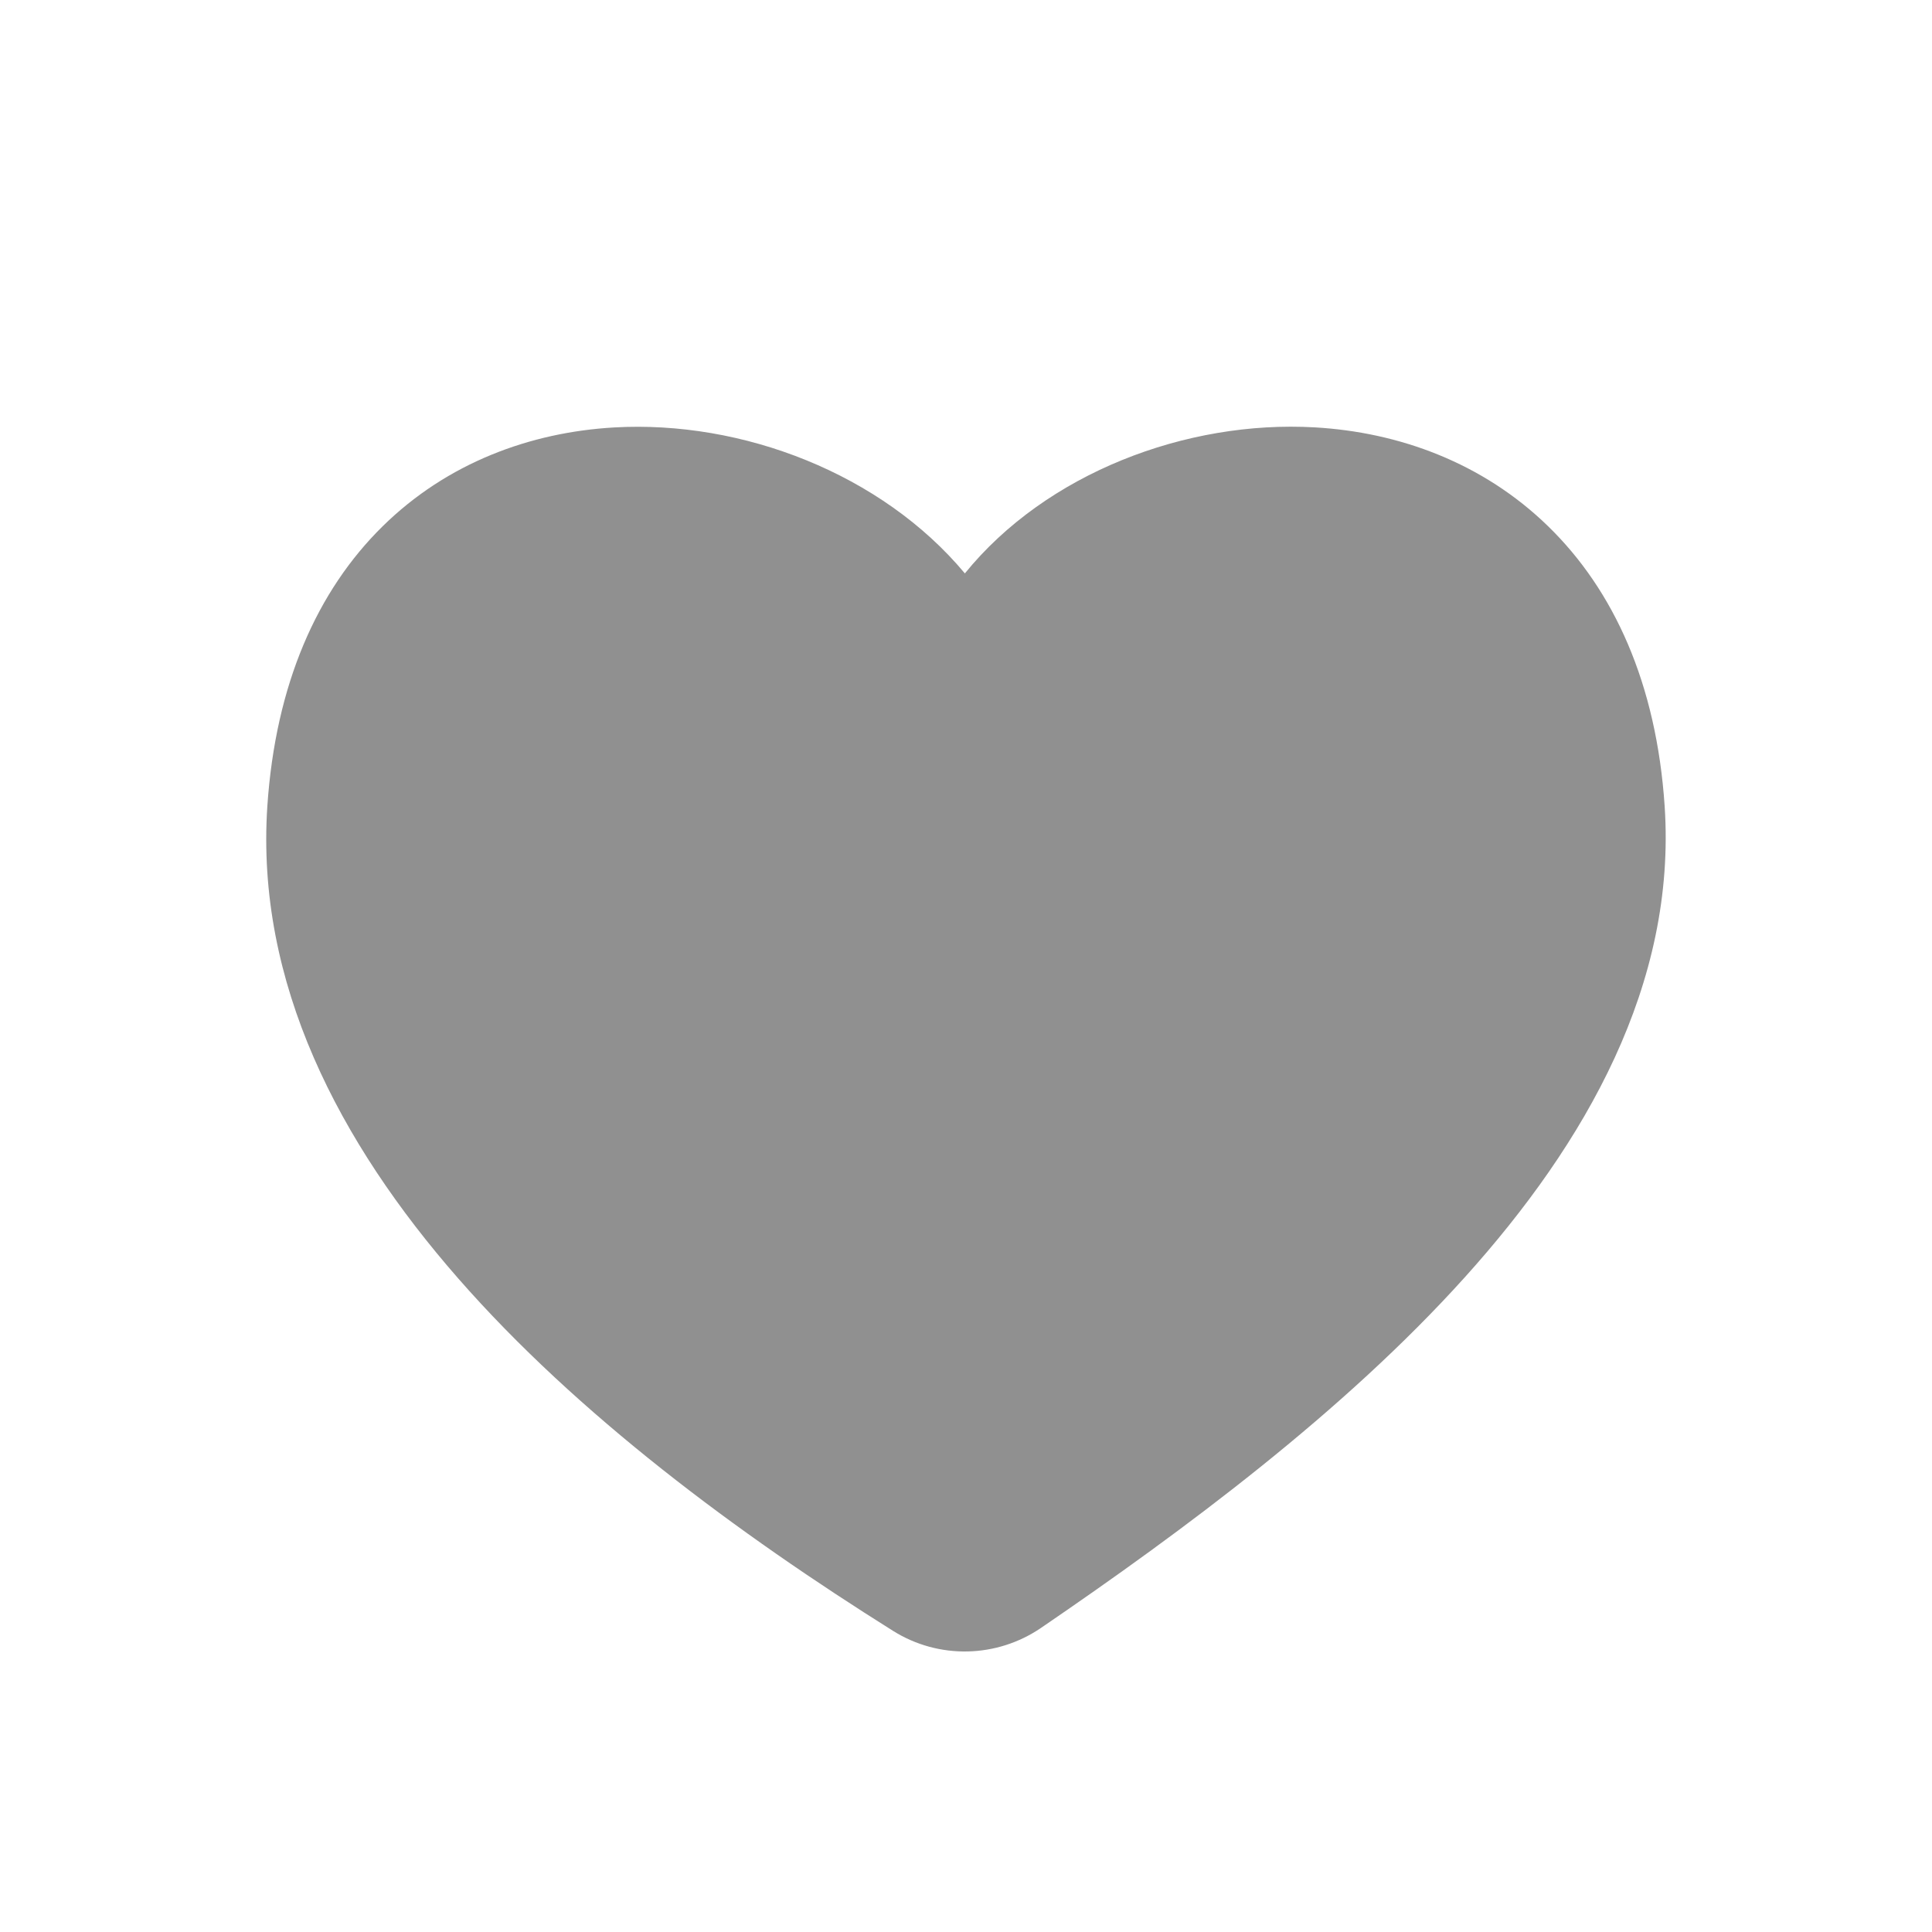
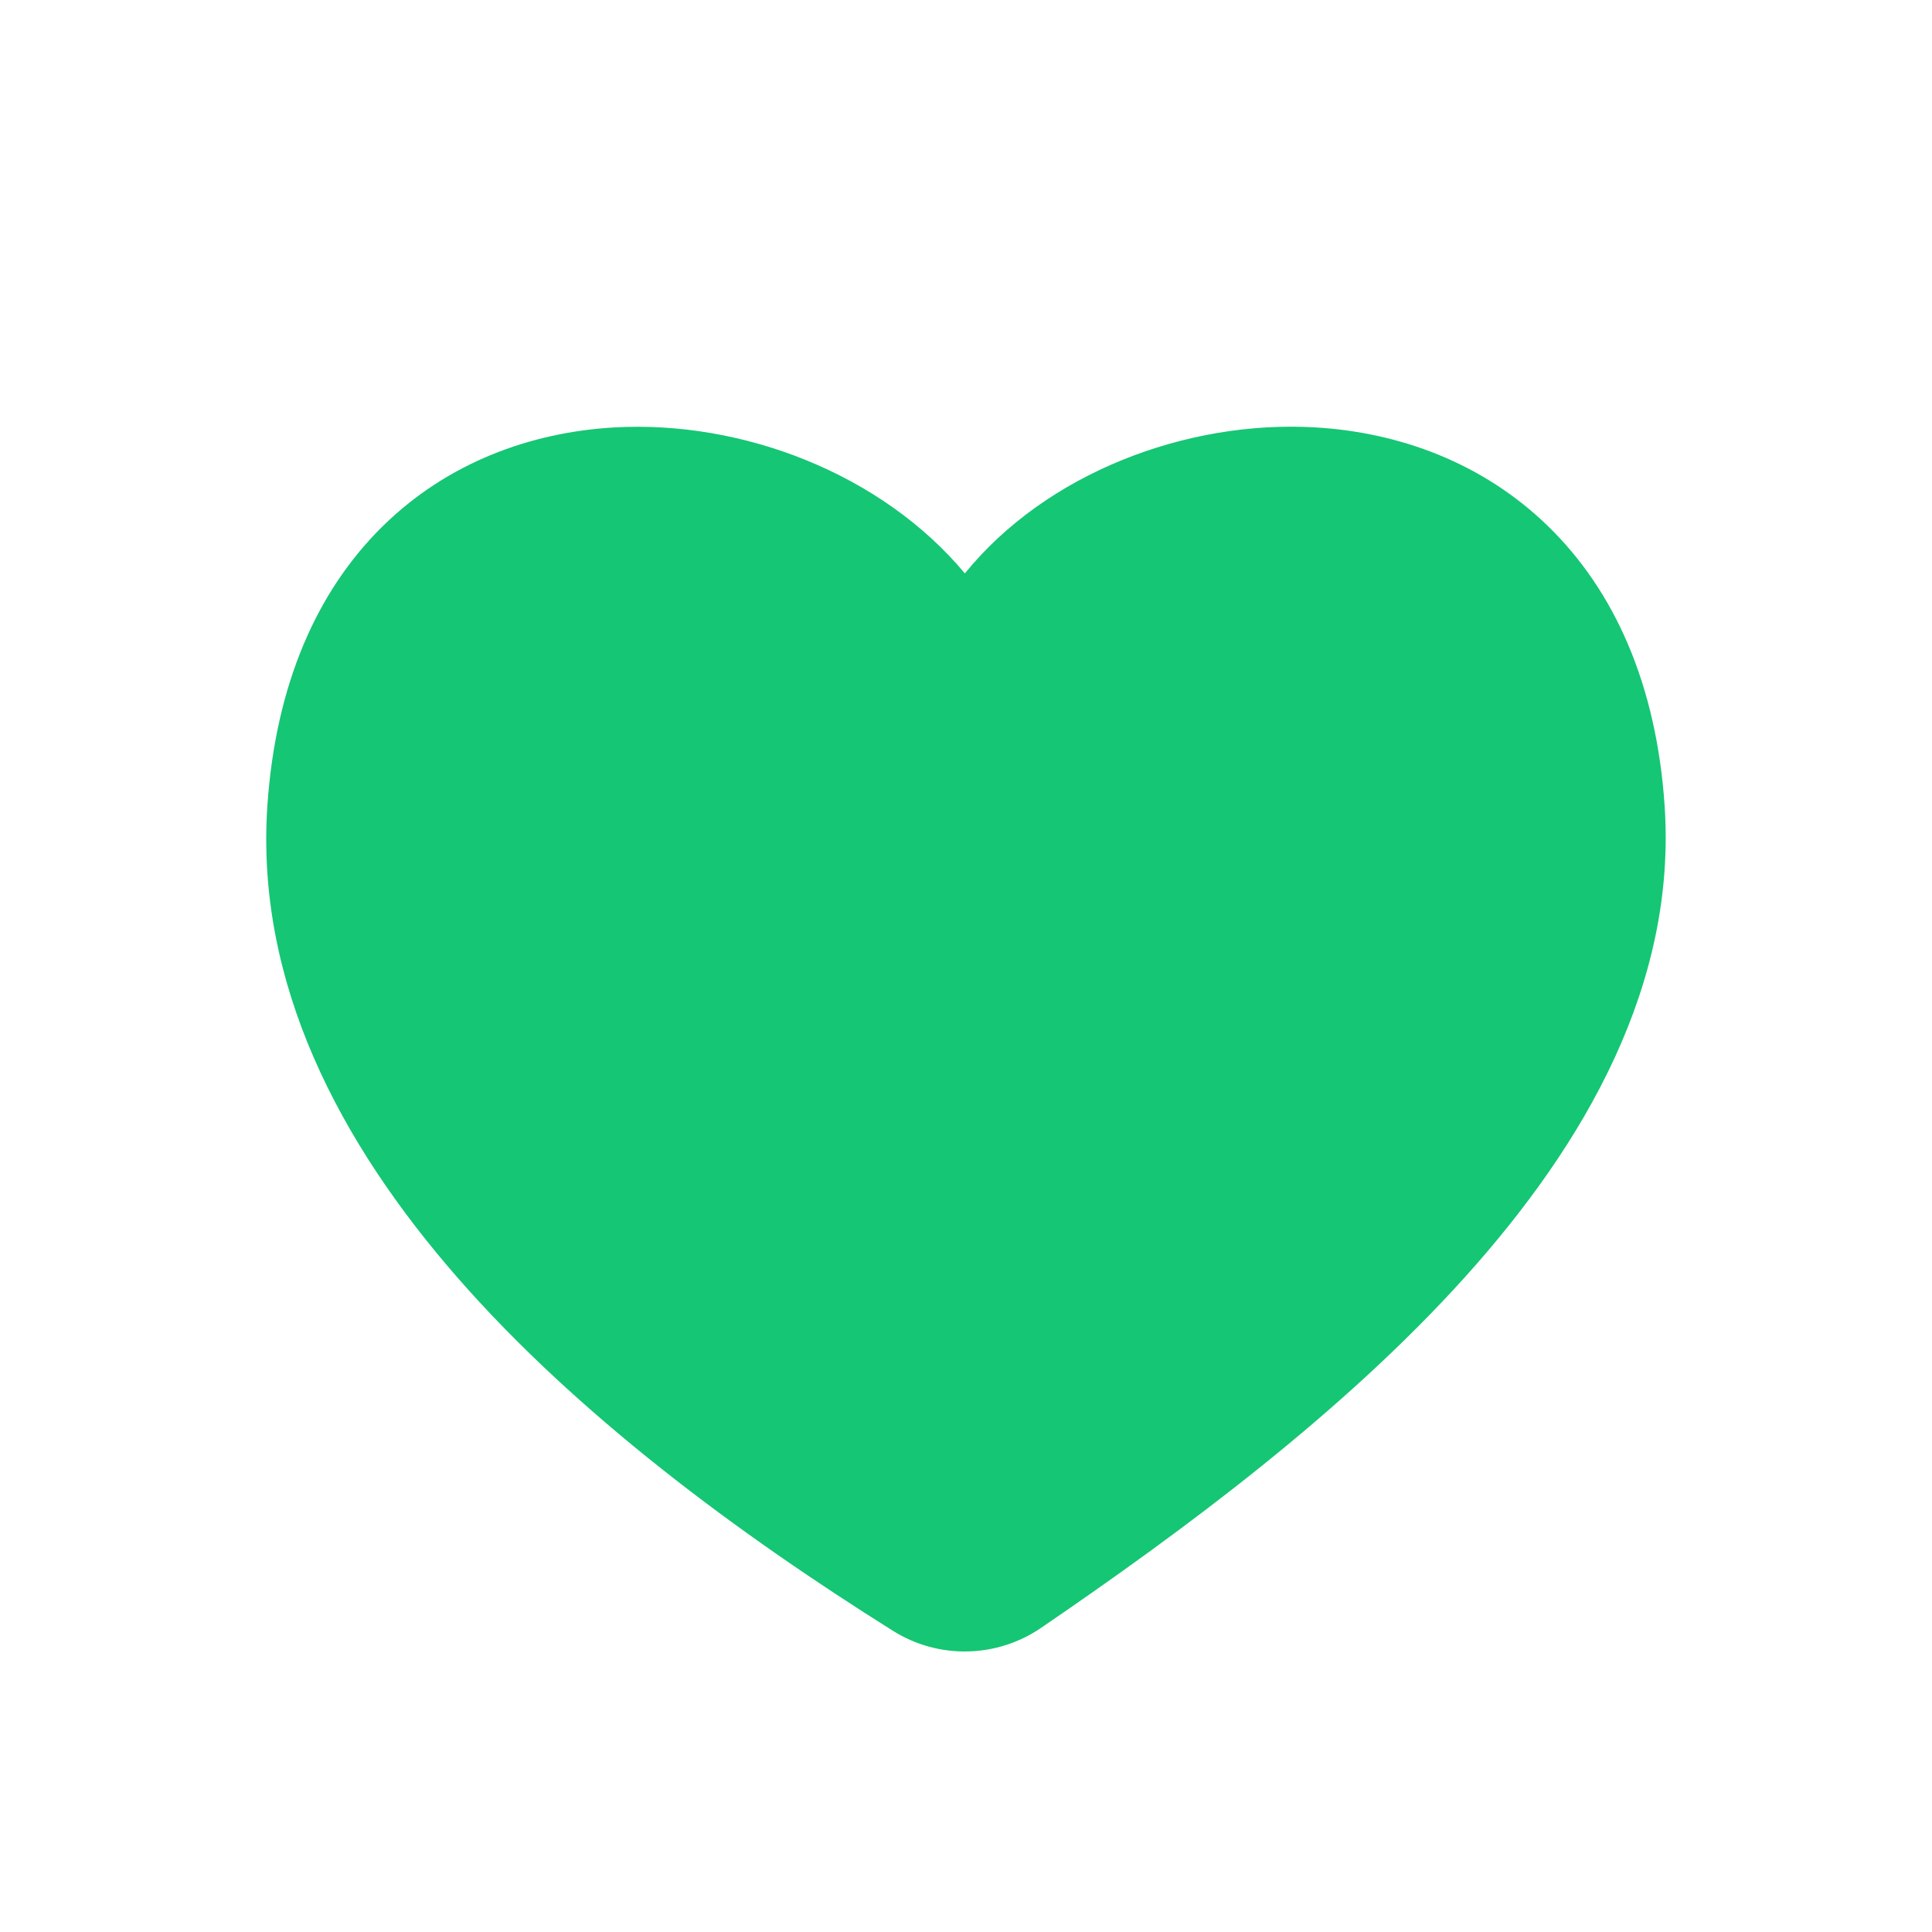
<svg xmlns="http://www.w3.org/2000/svg" width="24" height="24" viewBox="0 0 24 24" fill="none">
-   <path fill-rule="evenodd" clip-rule="evenodd" d="M19.231 6.537C20.049 7.333 20.577 8.493 20.679 10.015C20.826 12.22 19.703 14.194 18.198 15.865C16.687 17.543 14.703 19.013 12.931 20.223C12.382 20.597 11.662 20.615 11.095 20.26C9.166 19.051 7.175 17.575 5.692 15.881C4.213 14.191 3.175 12.209 3.321 10.015C3.423 8.496 3.942 7.337 4.751 6.54C5.556 5.747 6.591 5.37 7.626 5.31C9.223 5.218 10.953 5.885 11.986 7.123C12.996 5.879 14.735 5.217 16.334 5.309C17.374 5.369 18.418 5.745 19.231 6.537Z" fill="#909090" />
+   <path fill-rule="evenodd" clip-rule="evenodd" d="M19.231 6.537C20.049 7.333 20.577 8.493 20.679 10.015C20.826 12.22 19.703 14.194 18.198 15.865C16.687 17.543 14.703 19.013 12.931 20.223C12.382 20.597 11.662 20.615 11.095 20.26C9.166 19.051 7.175 17.575 5.692 15.881C4.213 14.191 3.175 12.209 3.321 10.015C3.423 8.496 3.942 7.337 4.751 6.54C5.556 5.747 6.591 5.37 7.626 5.31C9.223 5.218 10.953 5.885 11.986 7.123C12.996 5.879 14.735 5.217 16.334 5.309C17.374 5.369 18.418 5.745 19.231 6.537Z" fill="#15C674" />
</svg>
